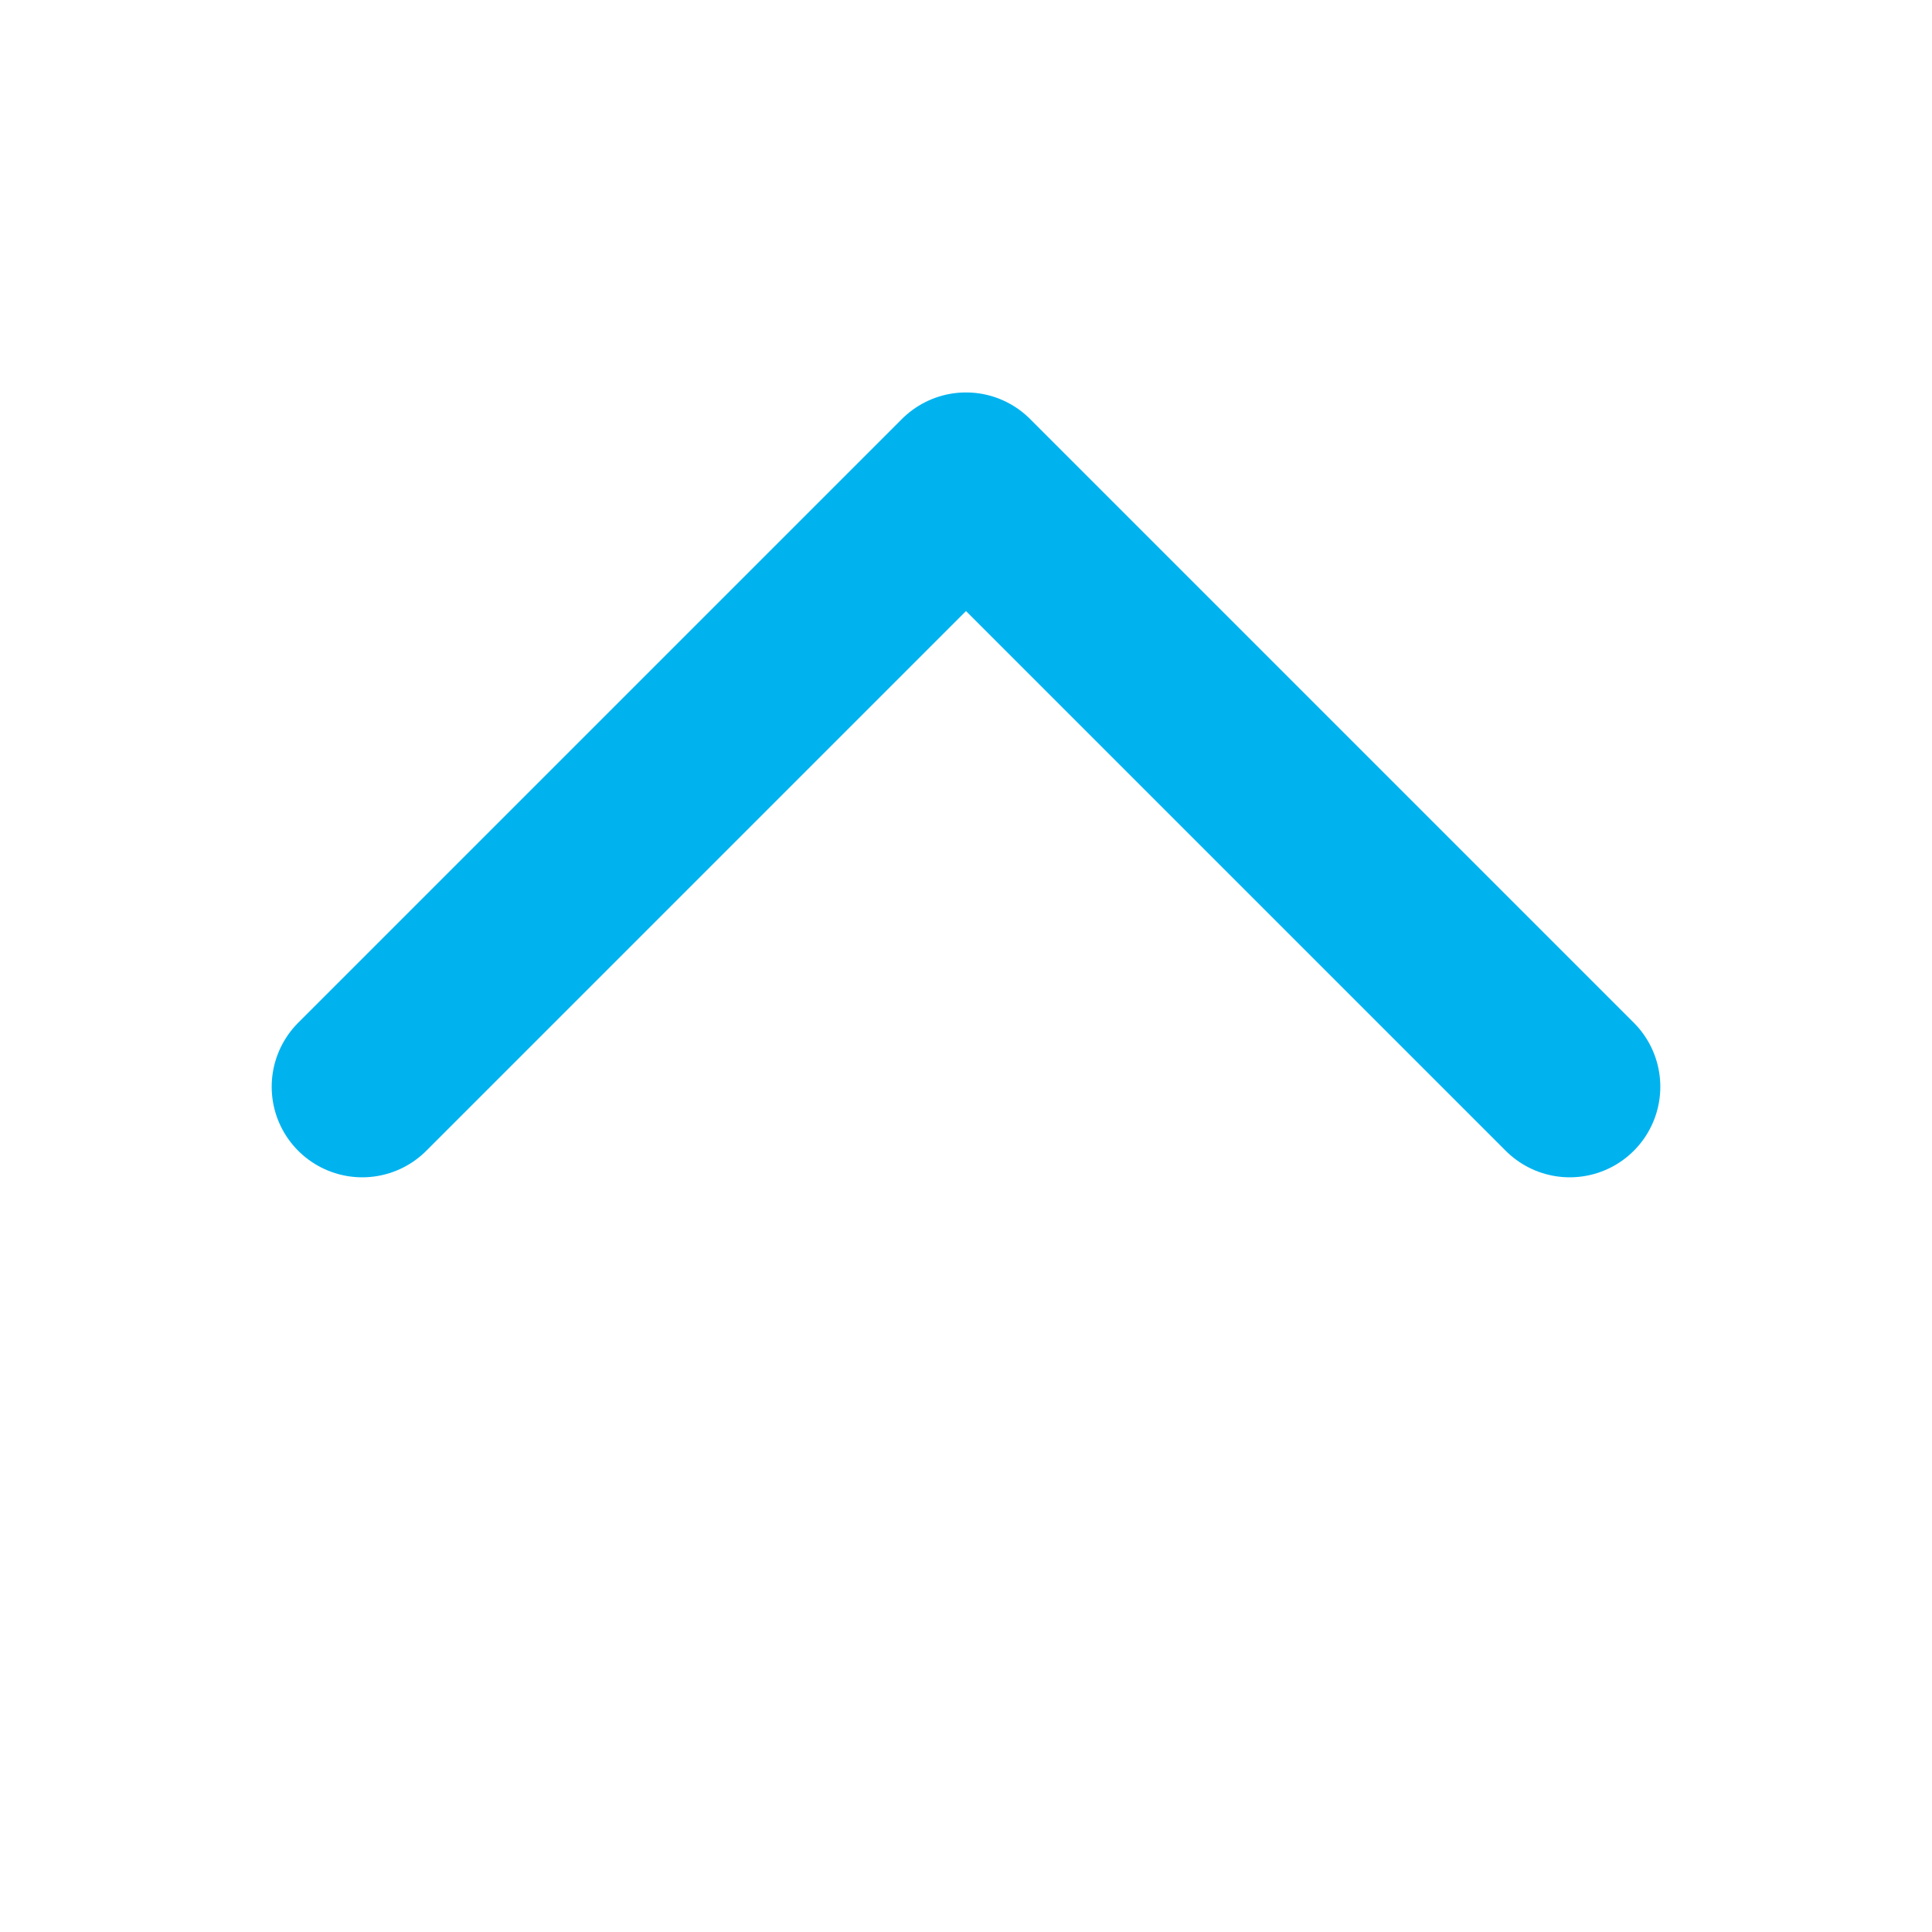
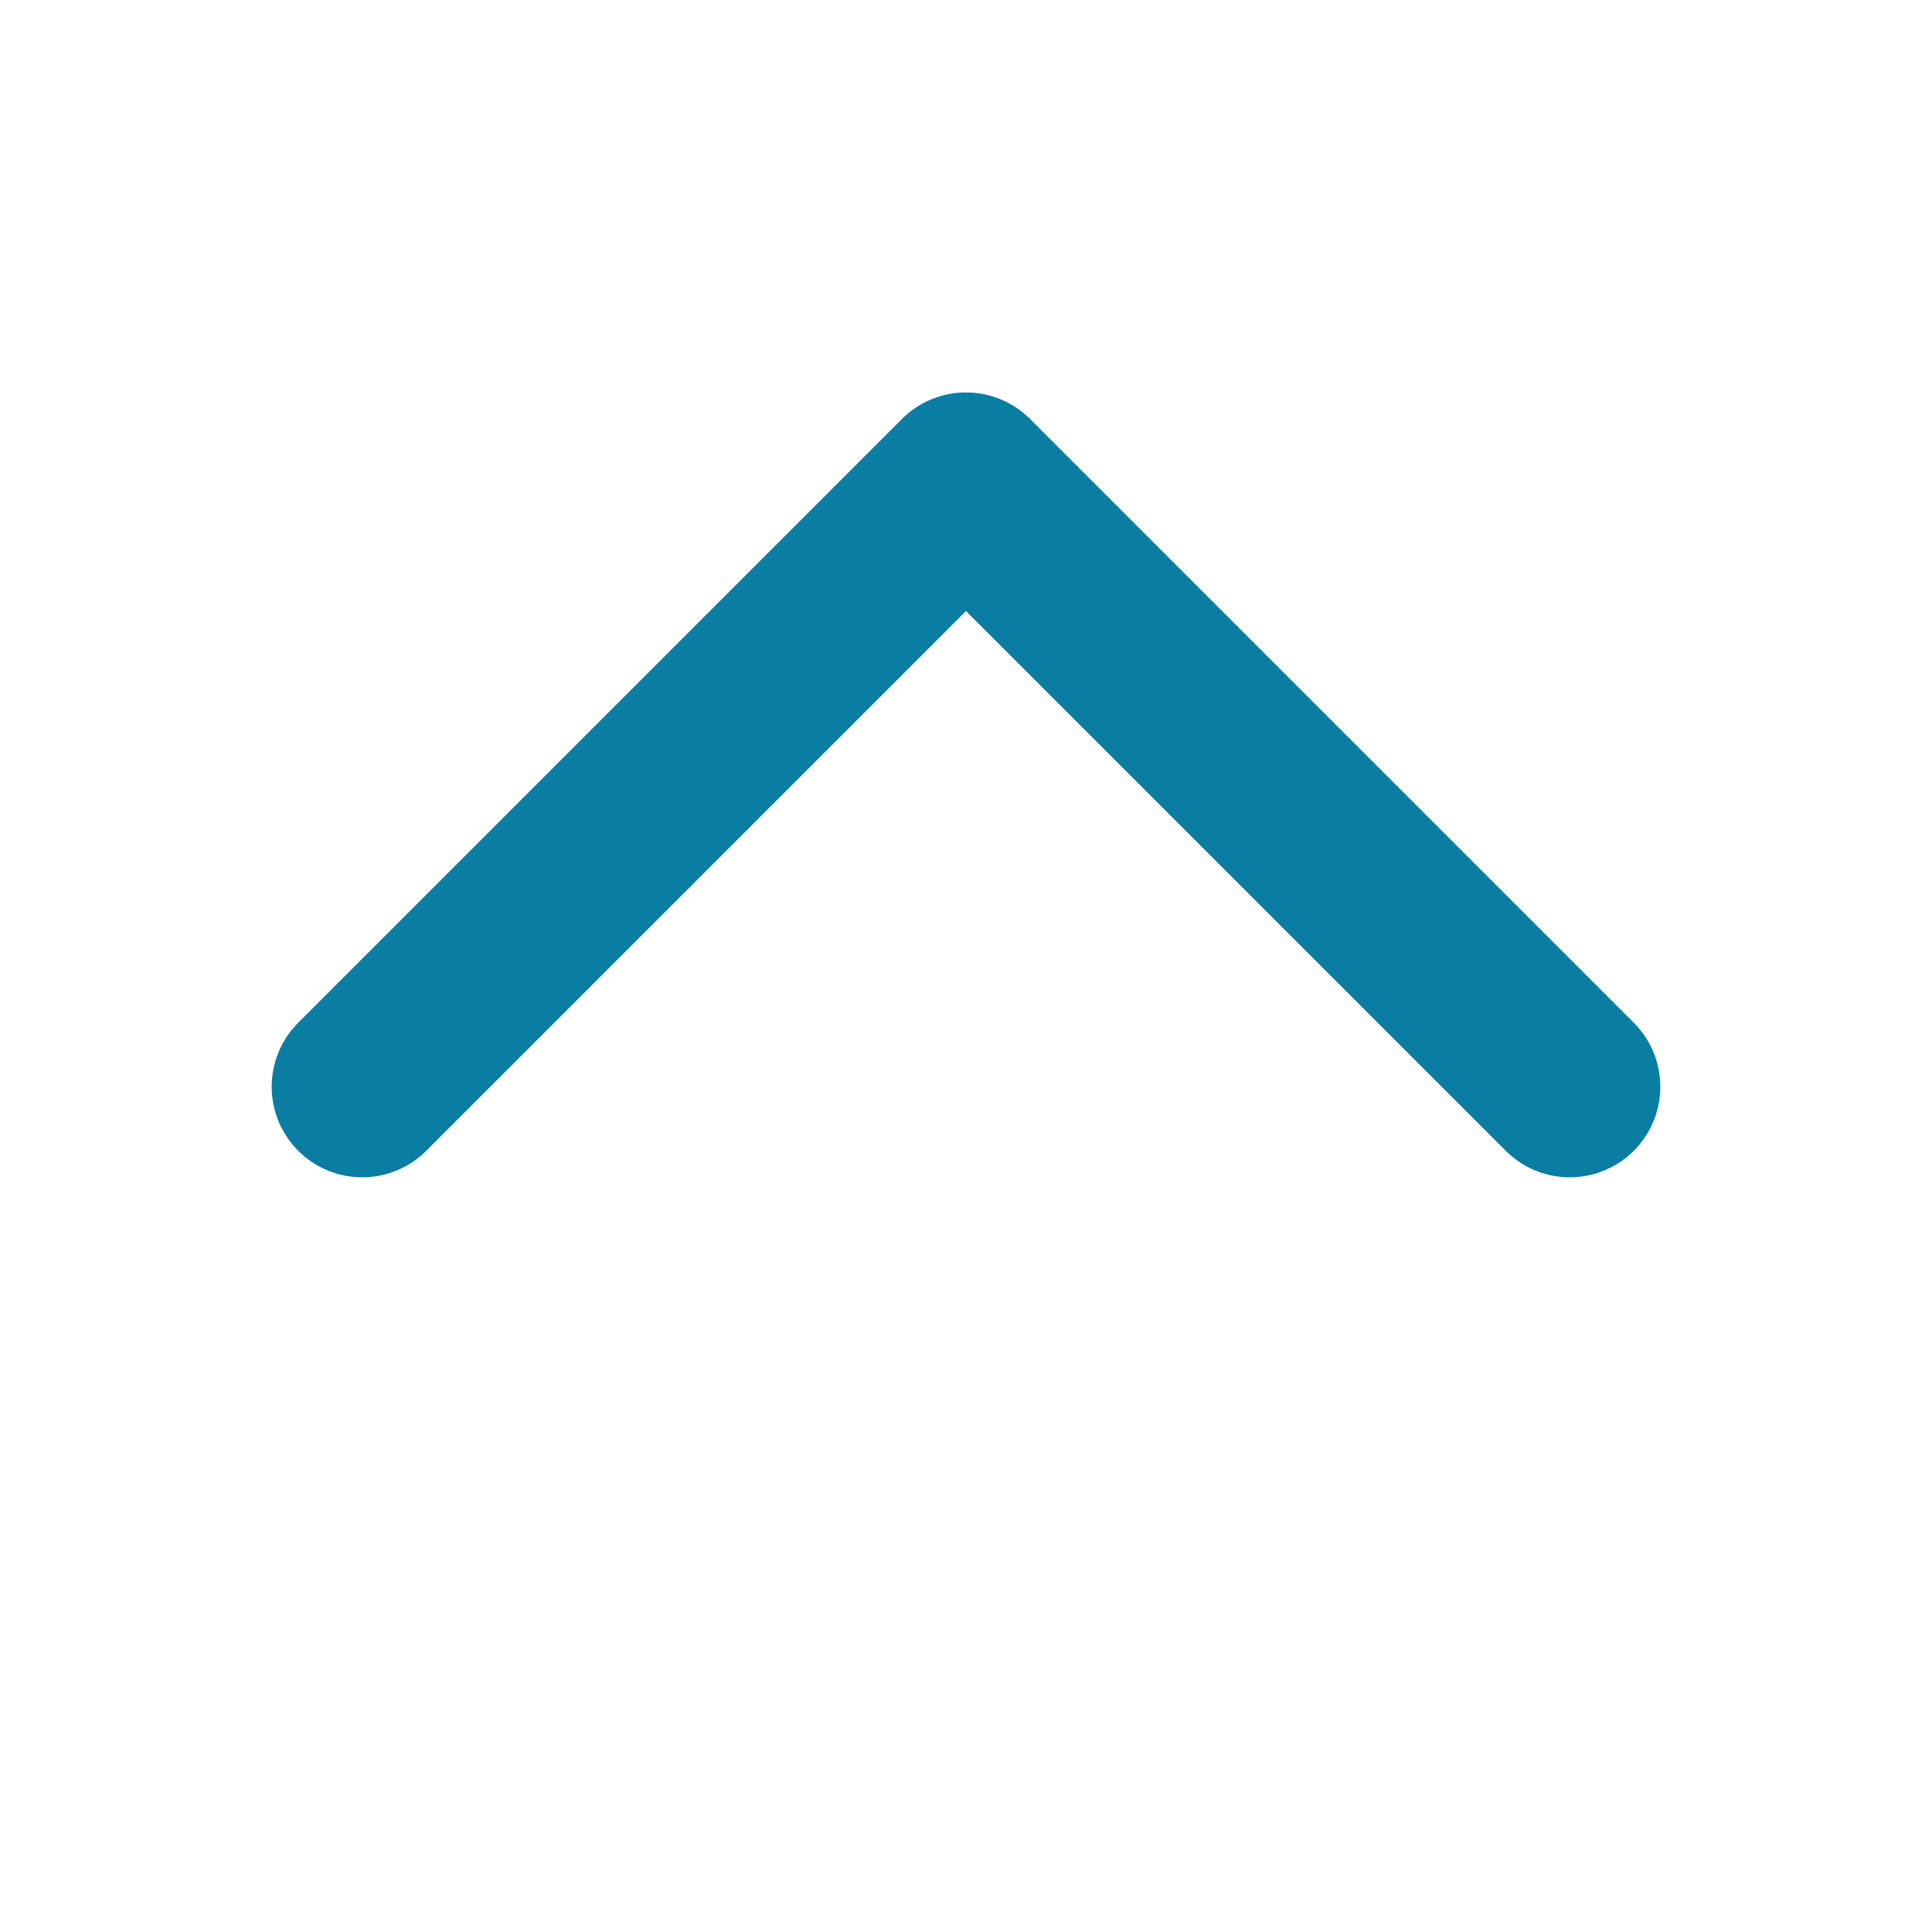
<svg xmlns="http://www.w3.org/2000/svg" width="32" height="32" viewBox="0 0 32 32" fill="none">
  <rect x="32" width="32" height="32" transform="rotate(90 32 0)" fill="none" />
-   <path d="M6 18L16 8L26 18" stroke="#00B3EF" stroke-width="3" stroke-linecap="round" stroke-linejoin="round" />
+   <path d="M6 18L16 8L26 18" stroke="#0A7DA3" stroke-width="3" stroke-linecap="round" stroke-linejoin="round" />
</svg>
